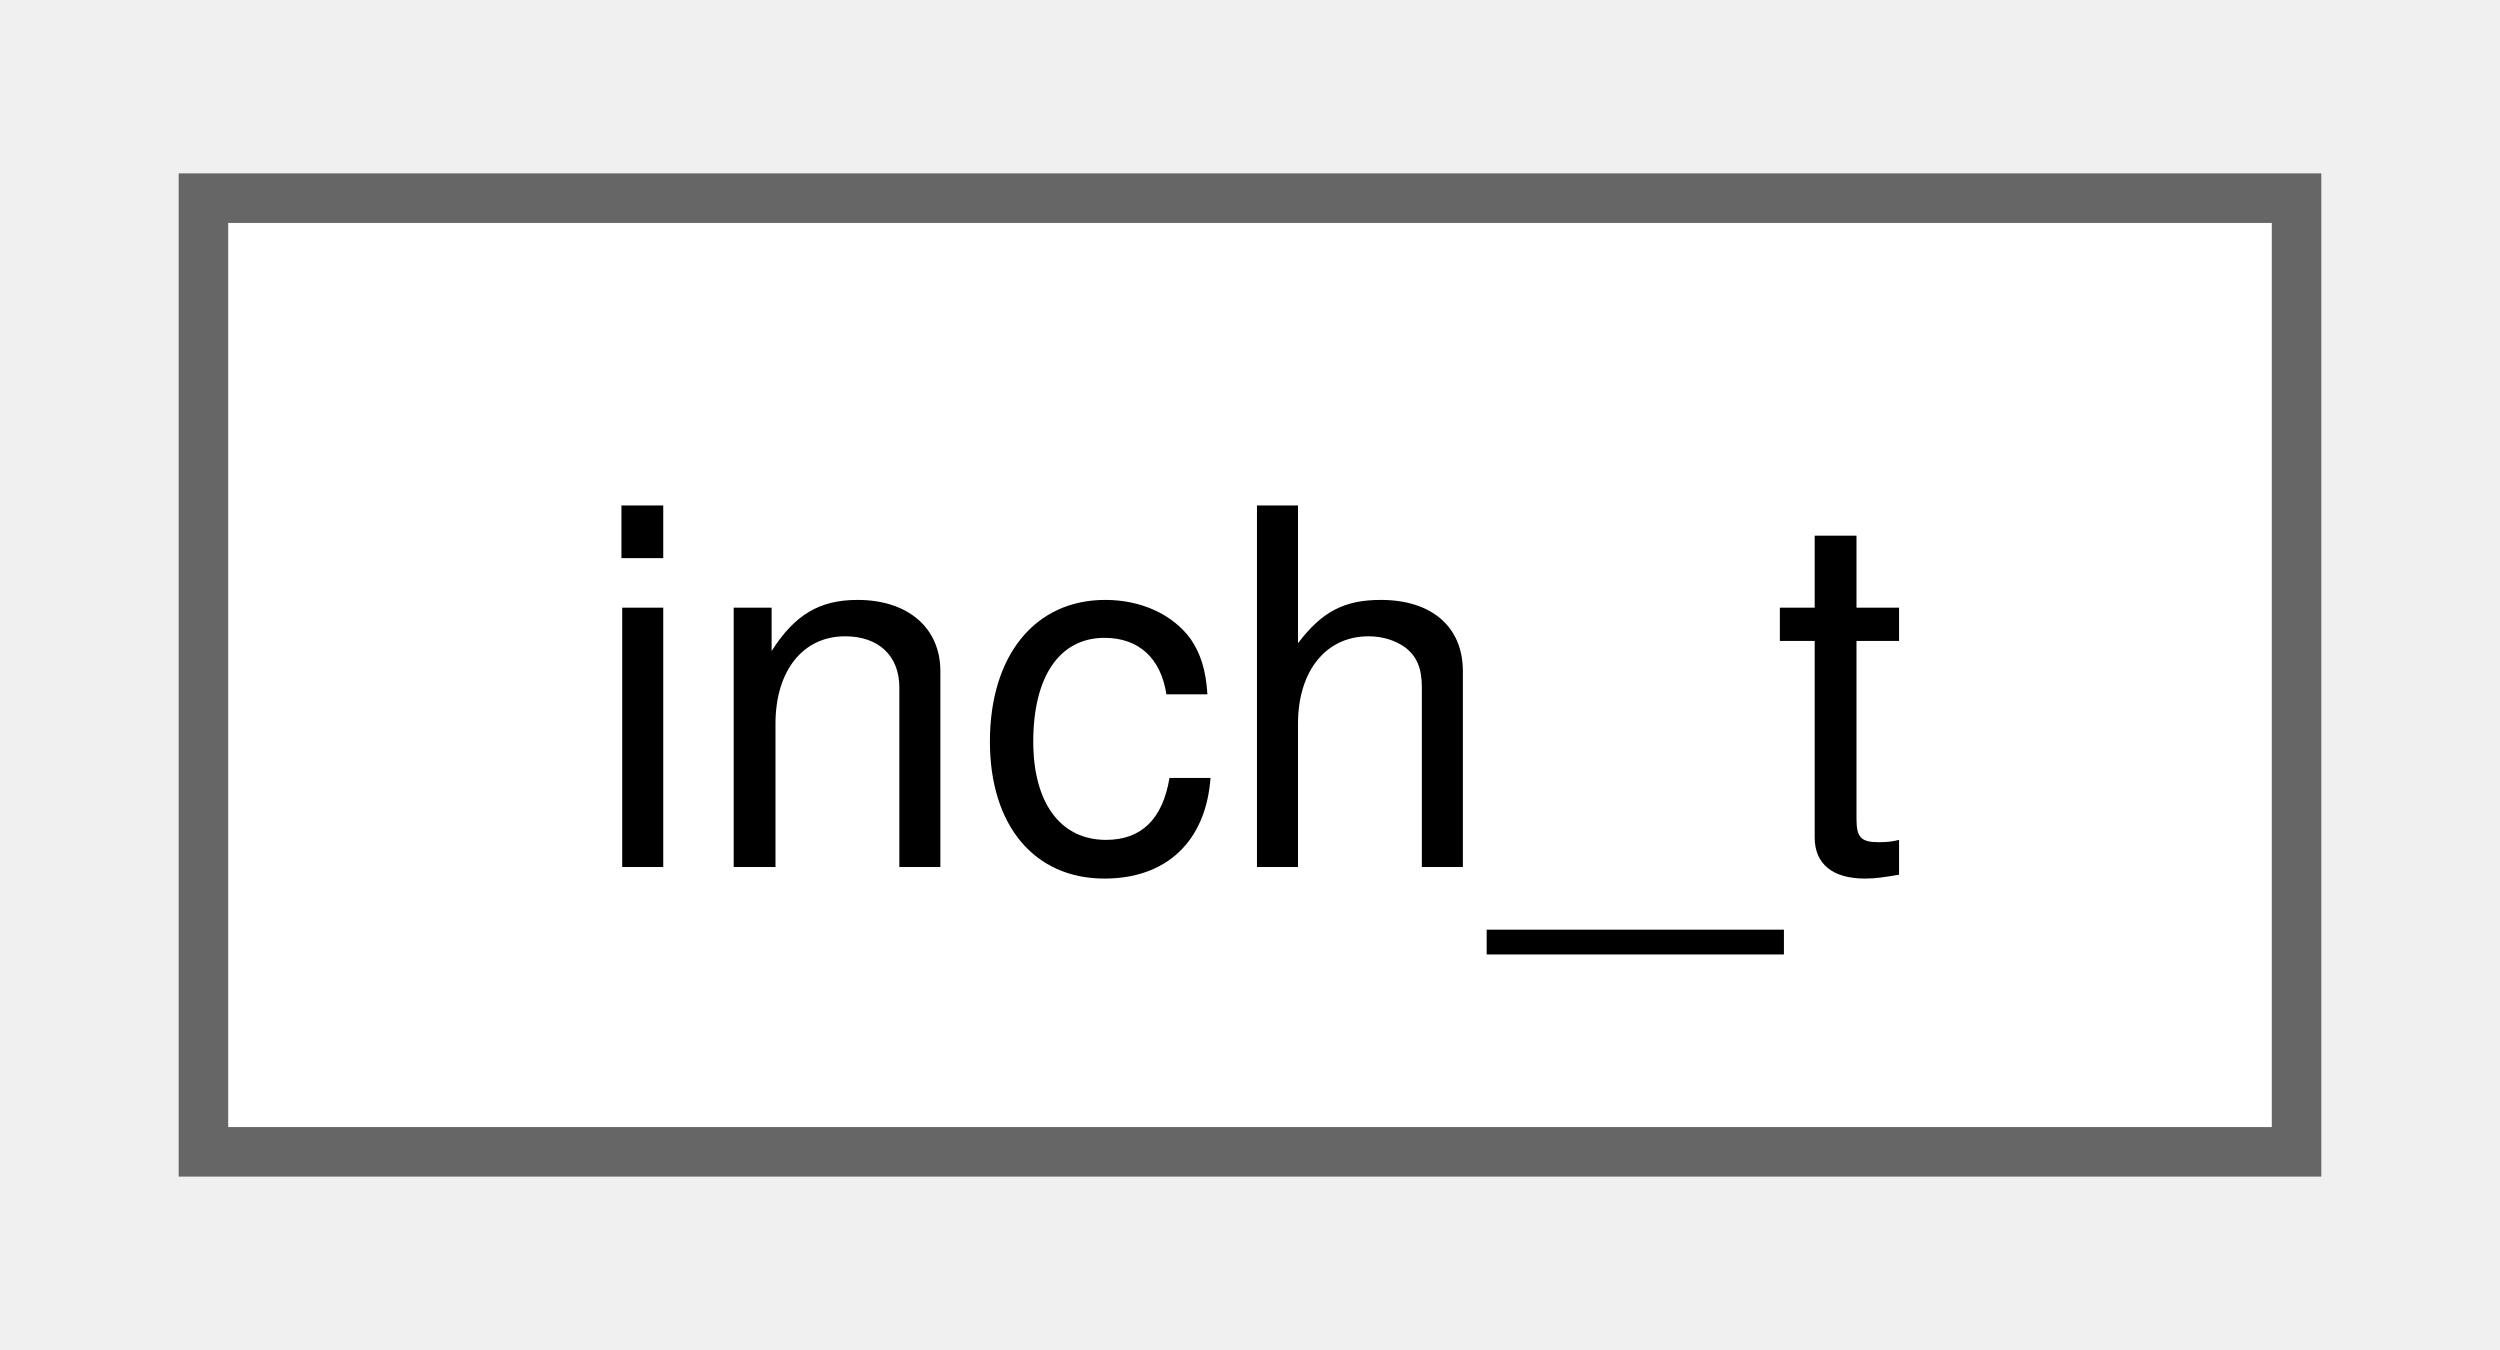
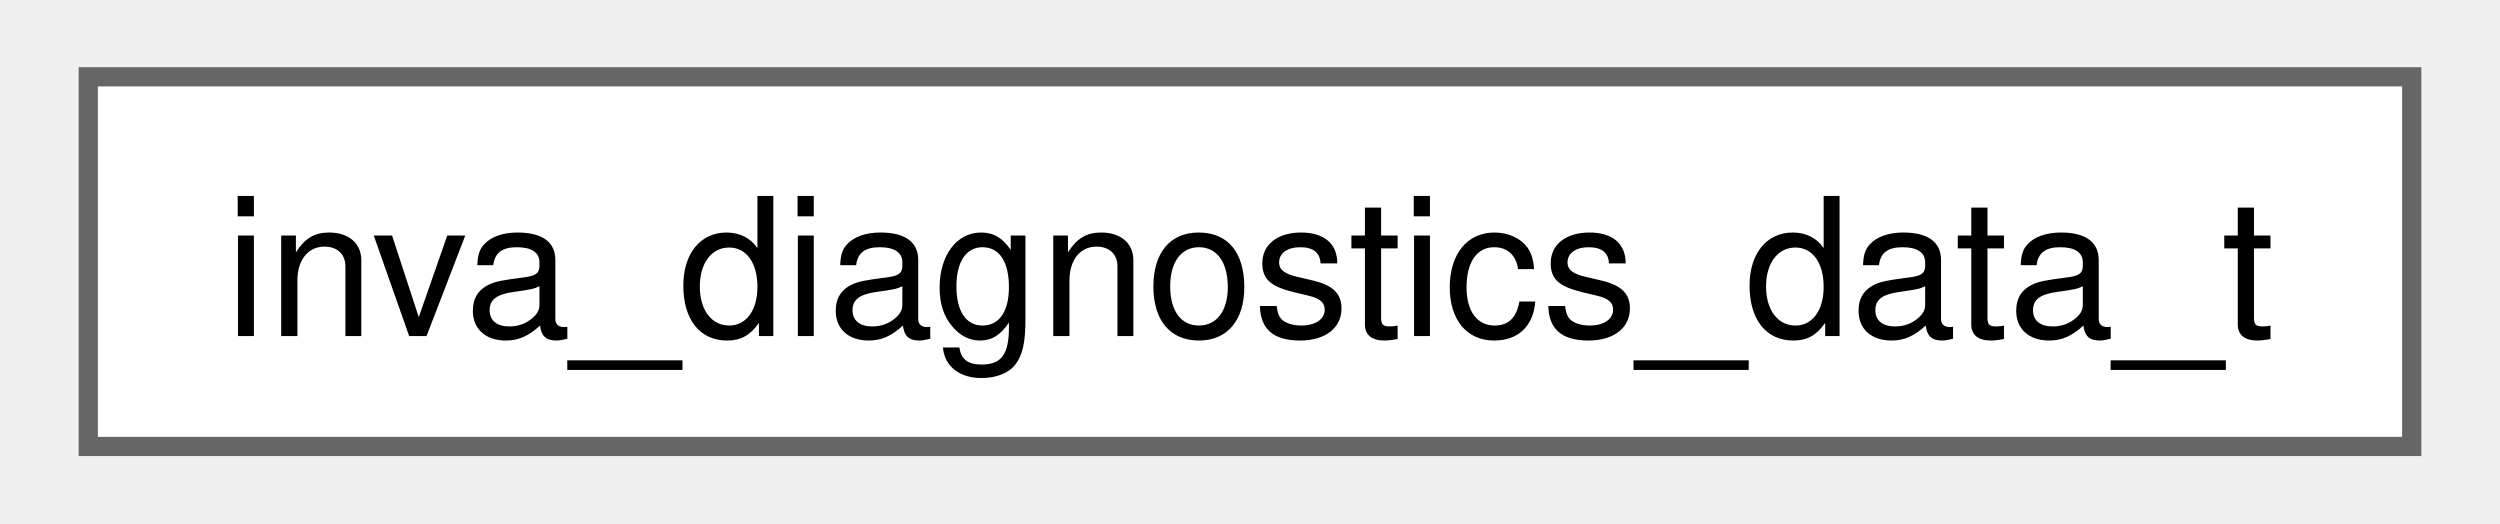
- <svg xmlns="http://www.w3.org/2000/svg" xmlns:xlink="http://www.w3.org/1999/xlink" width="50pt" height="27pt" viewBox="0.00 0.00 50.25 27.25">
+ <svg xmlns="http://www.w3.org/2000/svg" xmlns:xlink="http://www.w3.org/1999/xlink" width="129pt" height="27pt" viewBox="0.00 0.00 129.00 27.25">
  <g id="graph0" class="graph" transform="scale(1 1) rotate(0) translate(4 23.25)">
    <g id="Node000000" class="node">
      <g id="a_Node000000">
-         <a xlink:href="structinch__t.html" target="_top" xlink:title=" ">
-           <polygon fill="white" stroke="#666666" points="42.25,-19.25 0,-19.25 0,0 42.25,0 42.25,-19.25" />
-           <text text-anchor="middle" x="21.12" y="-5.75" font-family="Helvetica,sans-Serif" font-size="10.00">inch_t</text>
+         <a xlink:href="structinva__diagnostics__data__t.html" target="_top" xlink:title=" ">
+           <polygon fill="white" stroke="#666666" points="121,-19.25 0,-19.25 0,0 121,0 121,-19.25" />
+           <text text-anchor="middle" x="60.5" y="-5.75" font-family="Helvetica,sans-Serif" font-size="10.00">inva_diagnostics_data_t</text>
        </a>
      </g>
    </g>
  </g>
</svg>
